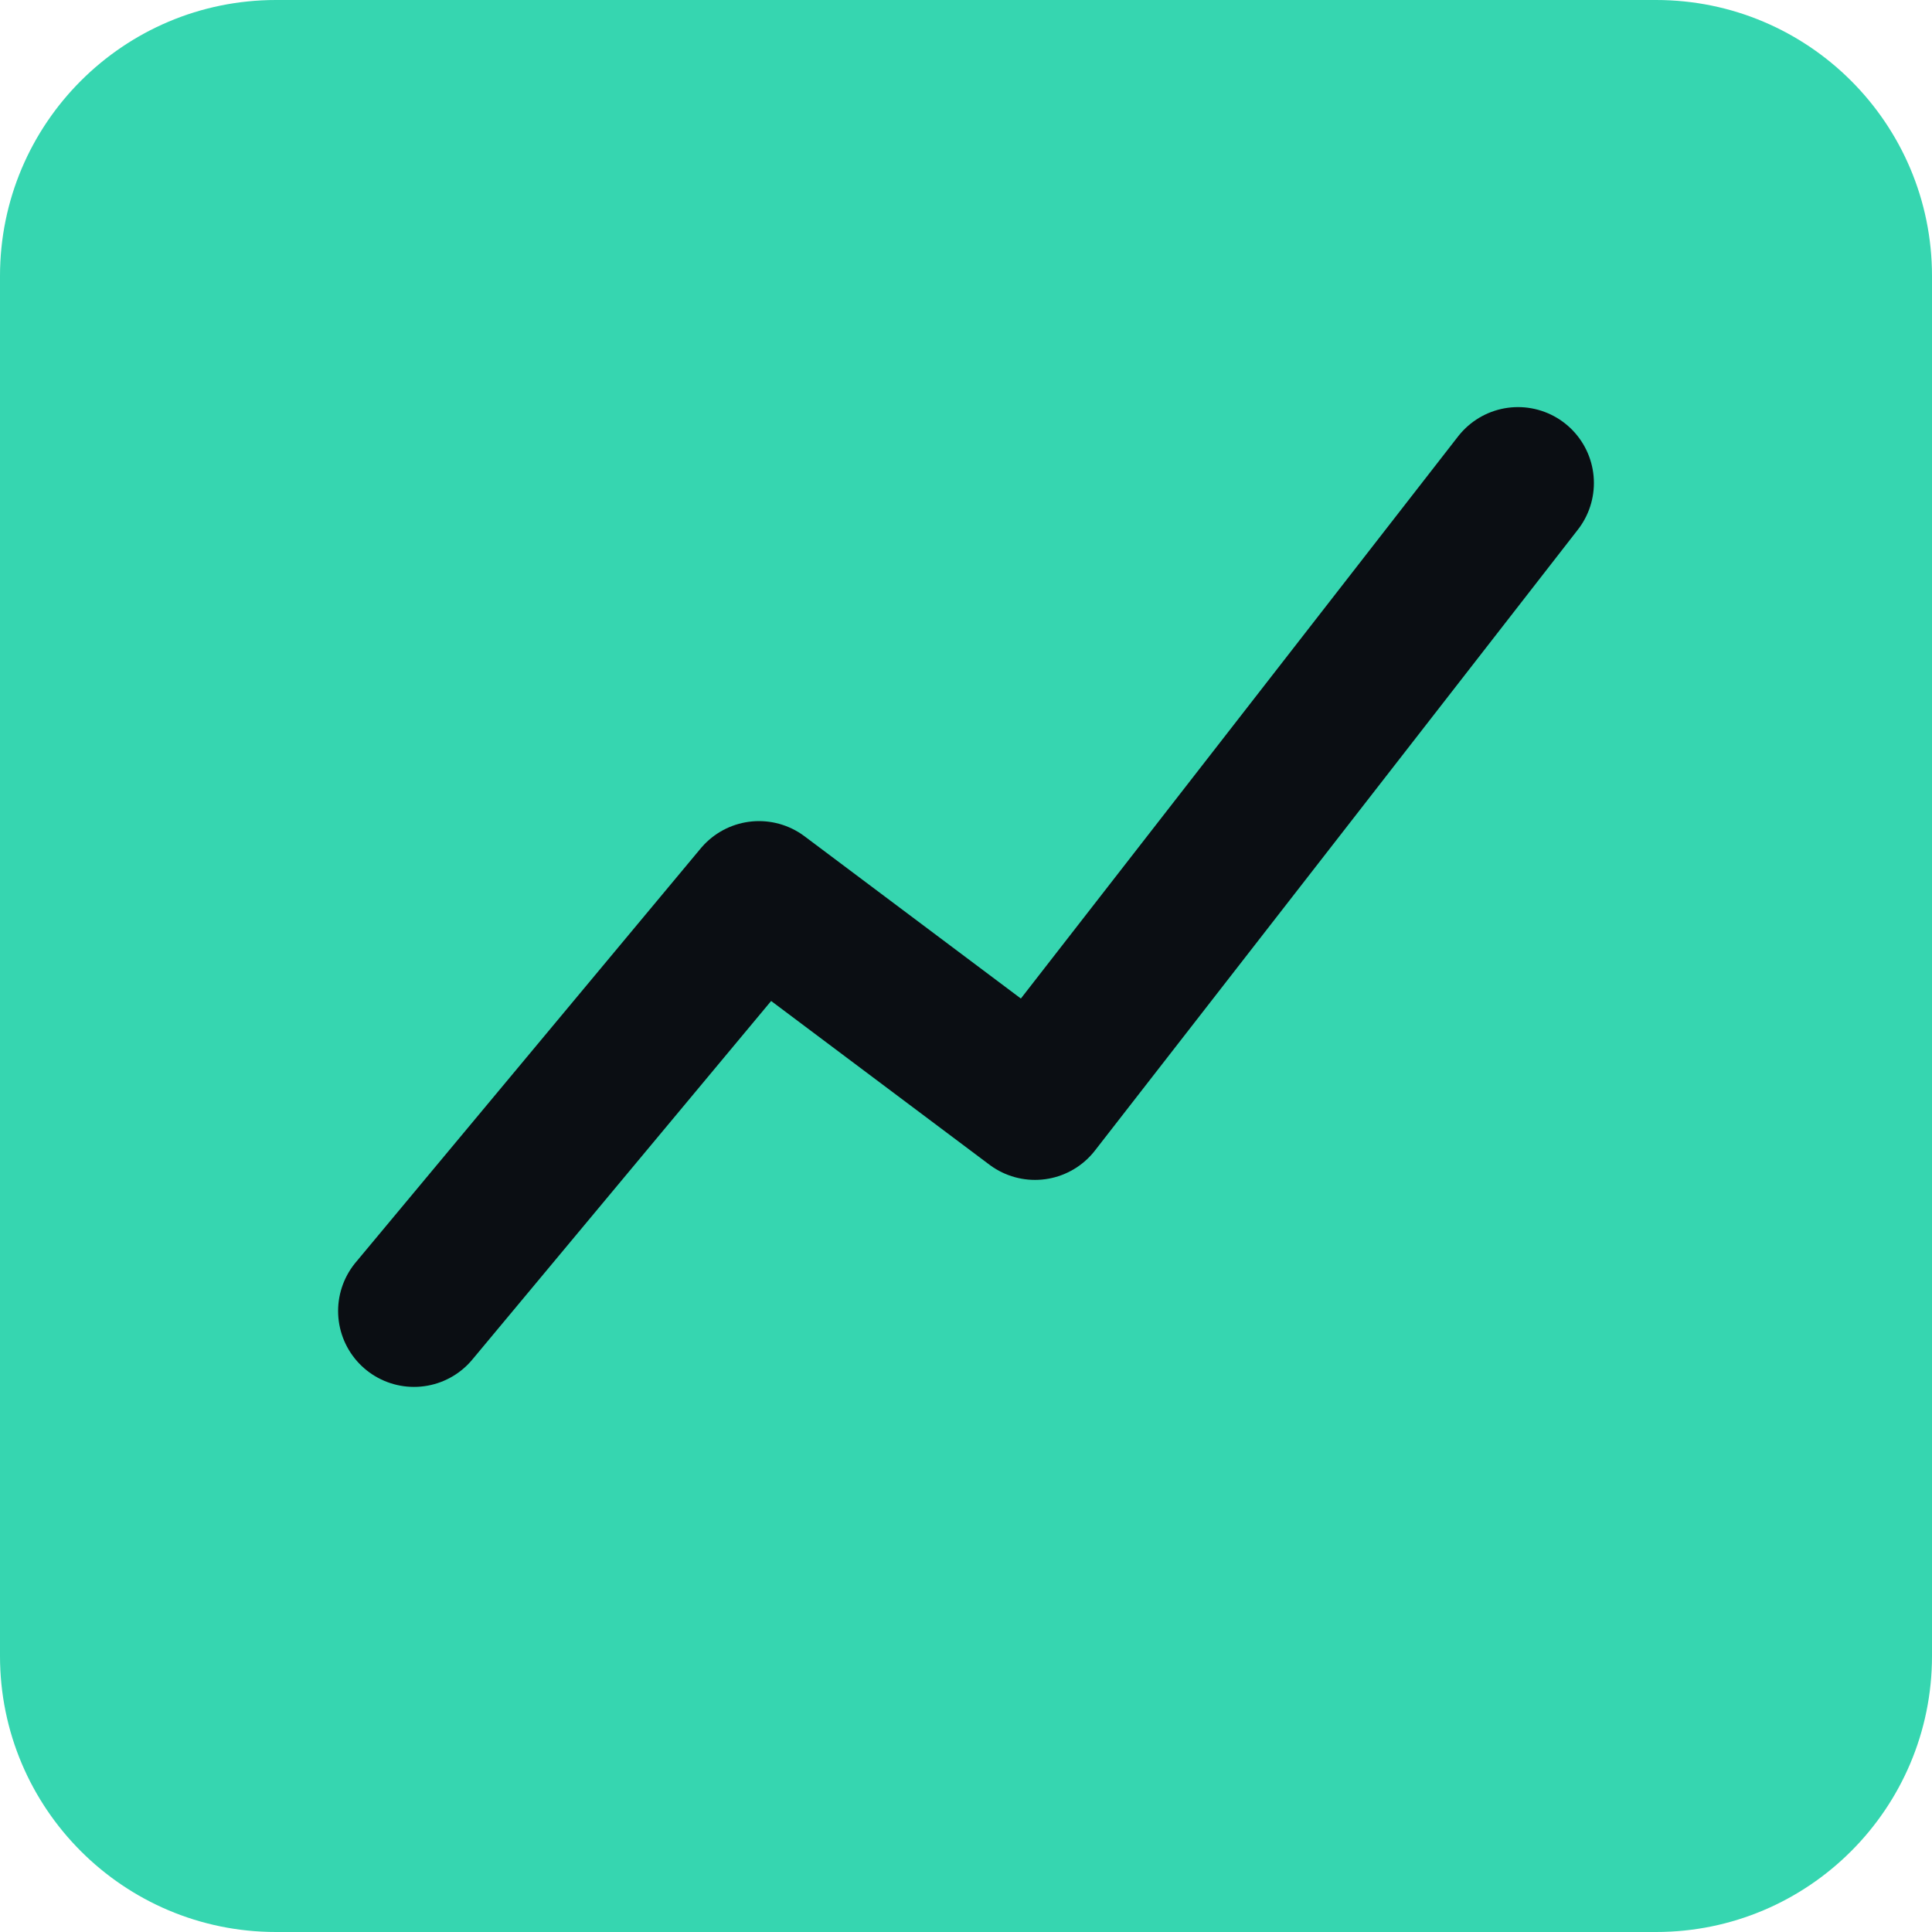
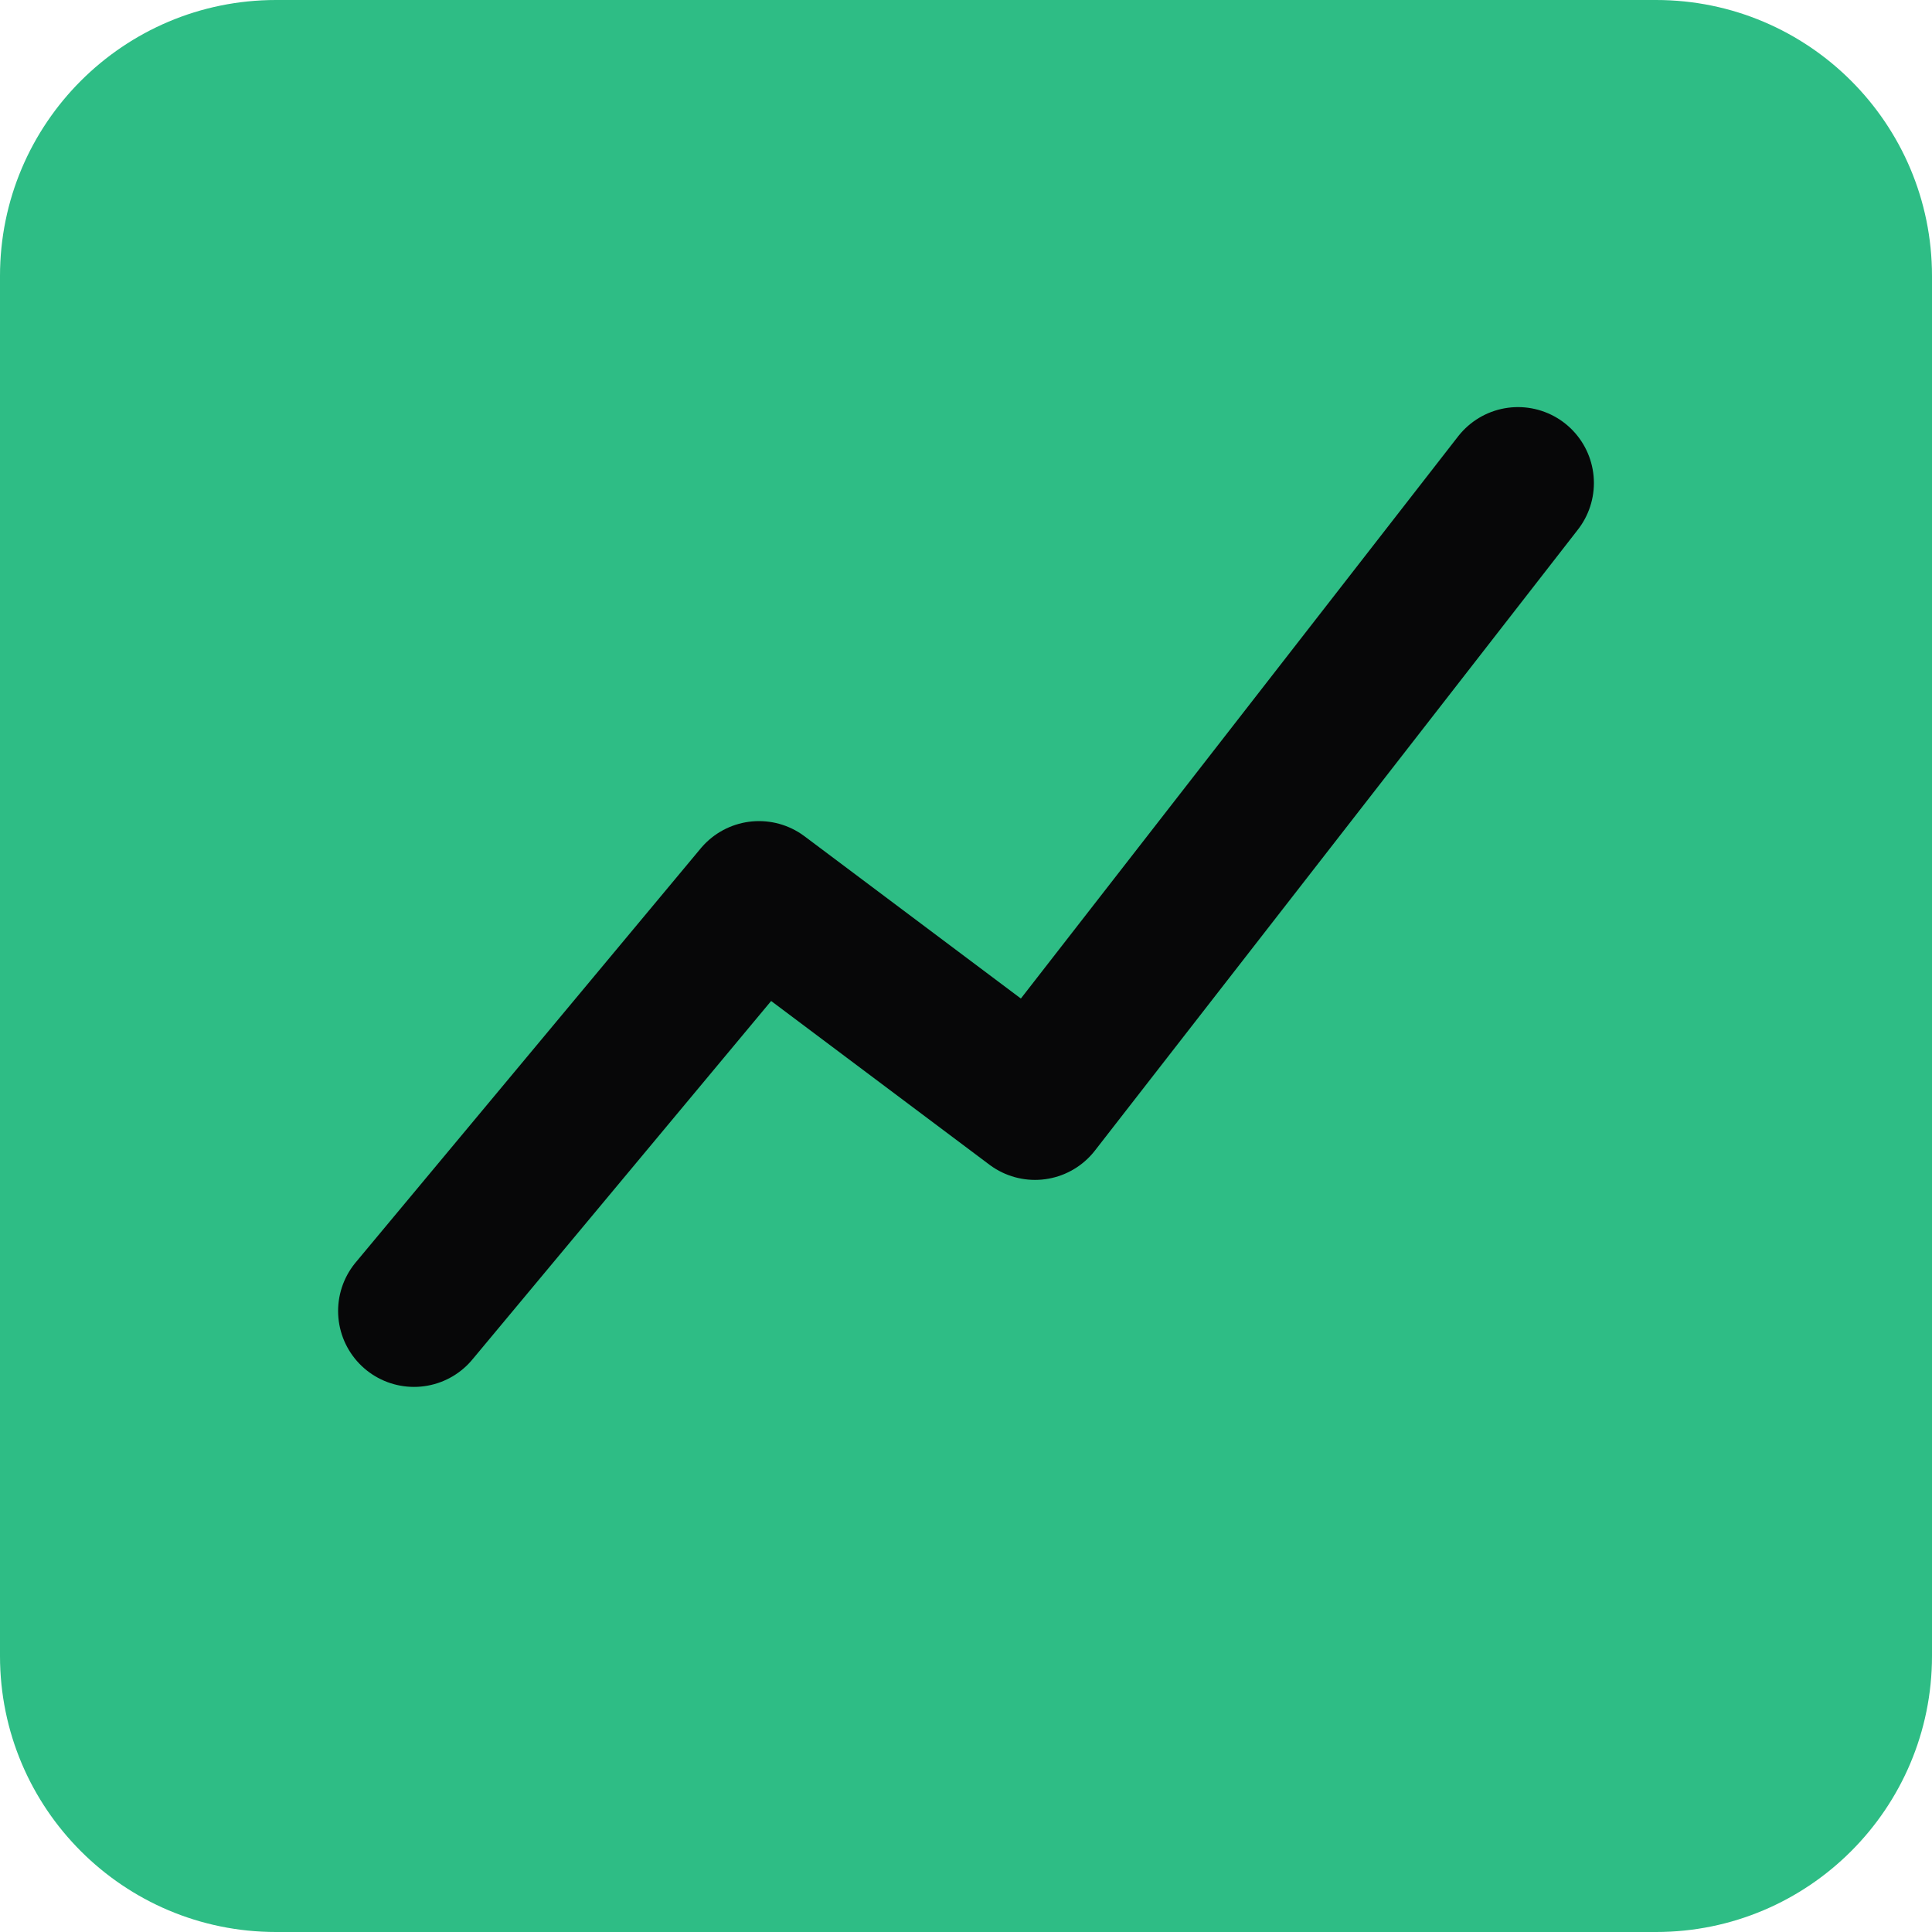
<svg xmlns="http://www.w3.org/2000/svg" width="28" height="28" viewBox="0 0 28 28">
-   <rect width="28" height="28" rx="4" fill="#36D6B0" />
-   <path d="M6 19l5-6 4 3 7-9" fill="none" stroke="#0B0E13" stroke-width="2.2" stroke-linecap="round" stroke-linejoin="round" />
+   <rect width="28" height="28" rx="4" fill="#2EBD85" />
+   <path d="M6 19l5-6 4 3 7-9" fill="none" stroke="#070708" stroke-width="2.2" stroke-linecap="round" stroke-linejoin="round" />
</svg>
